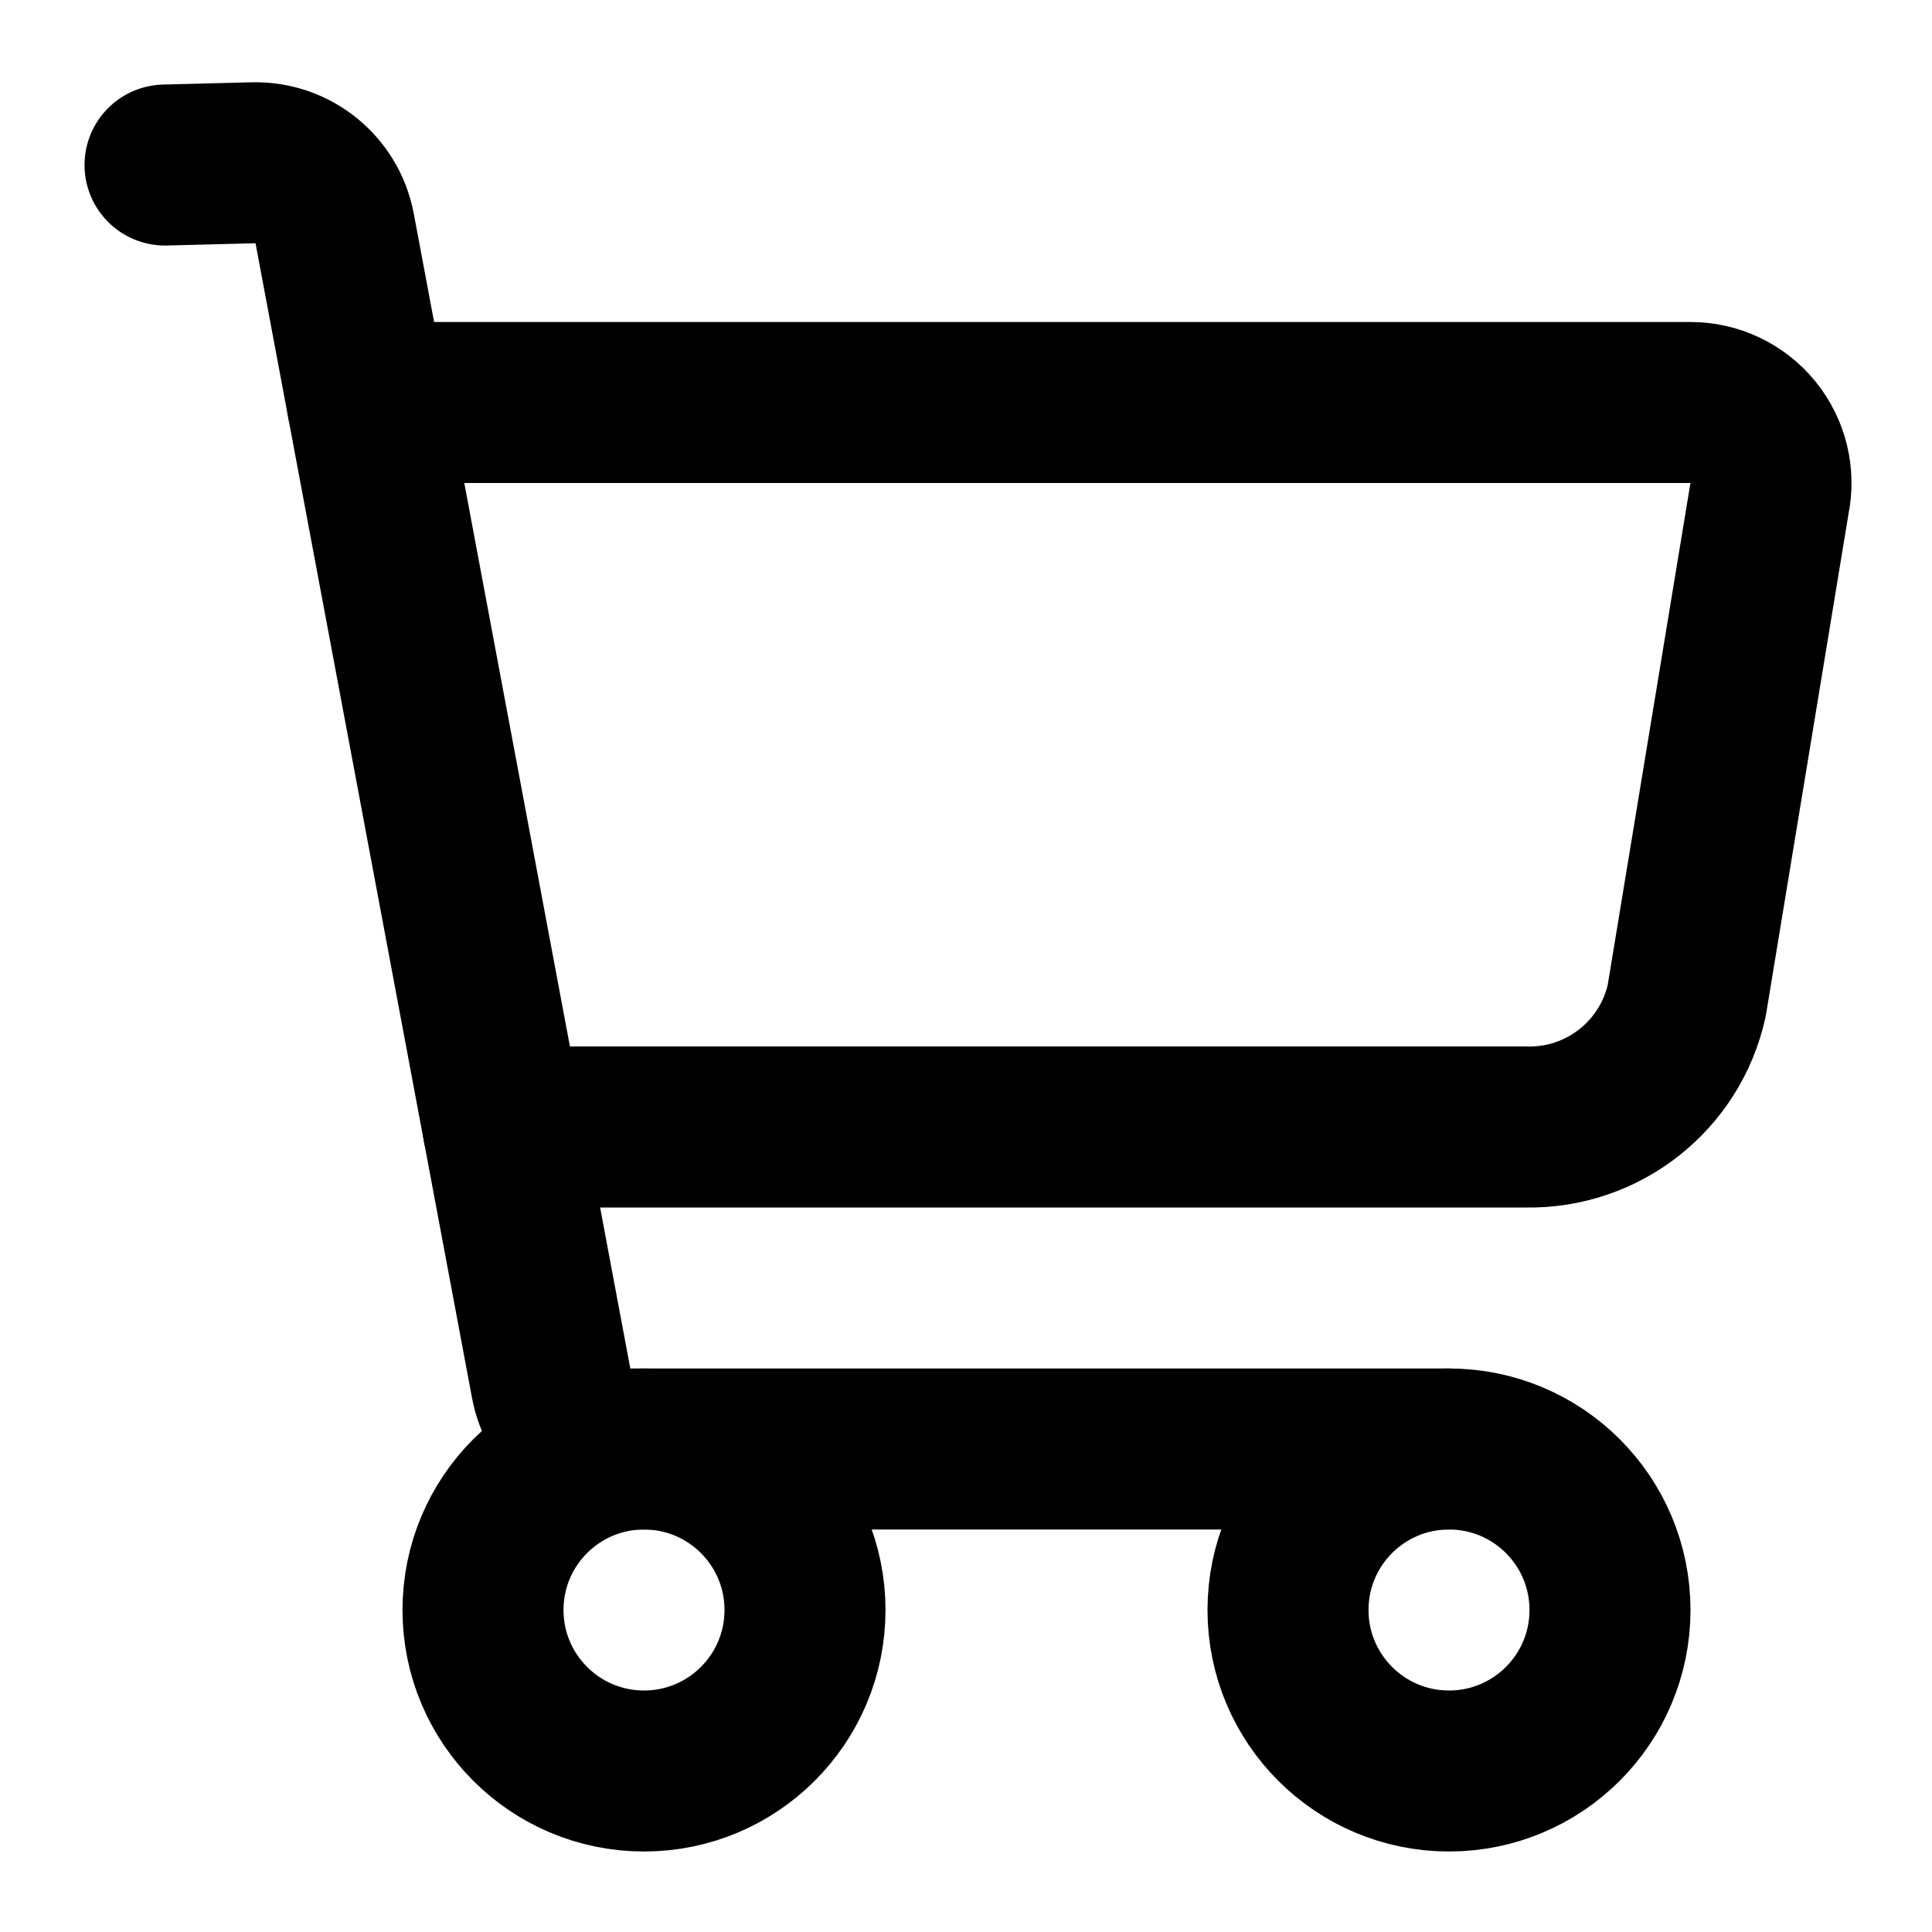
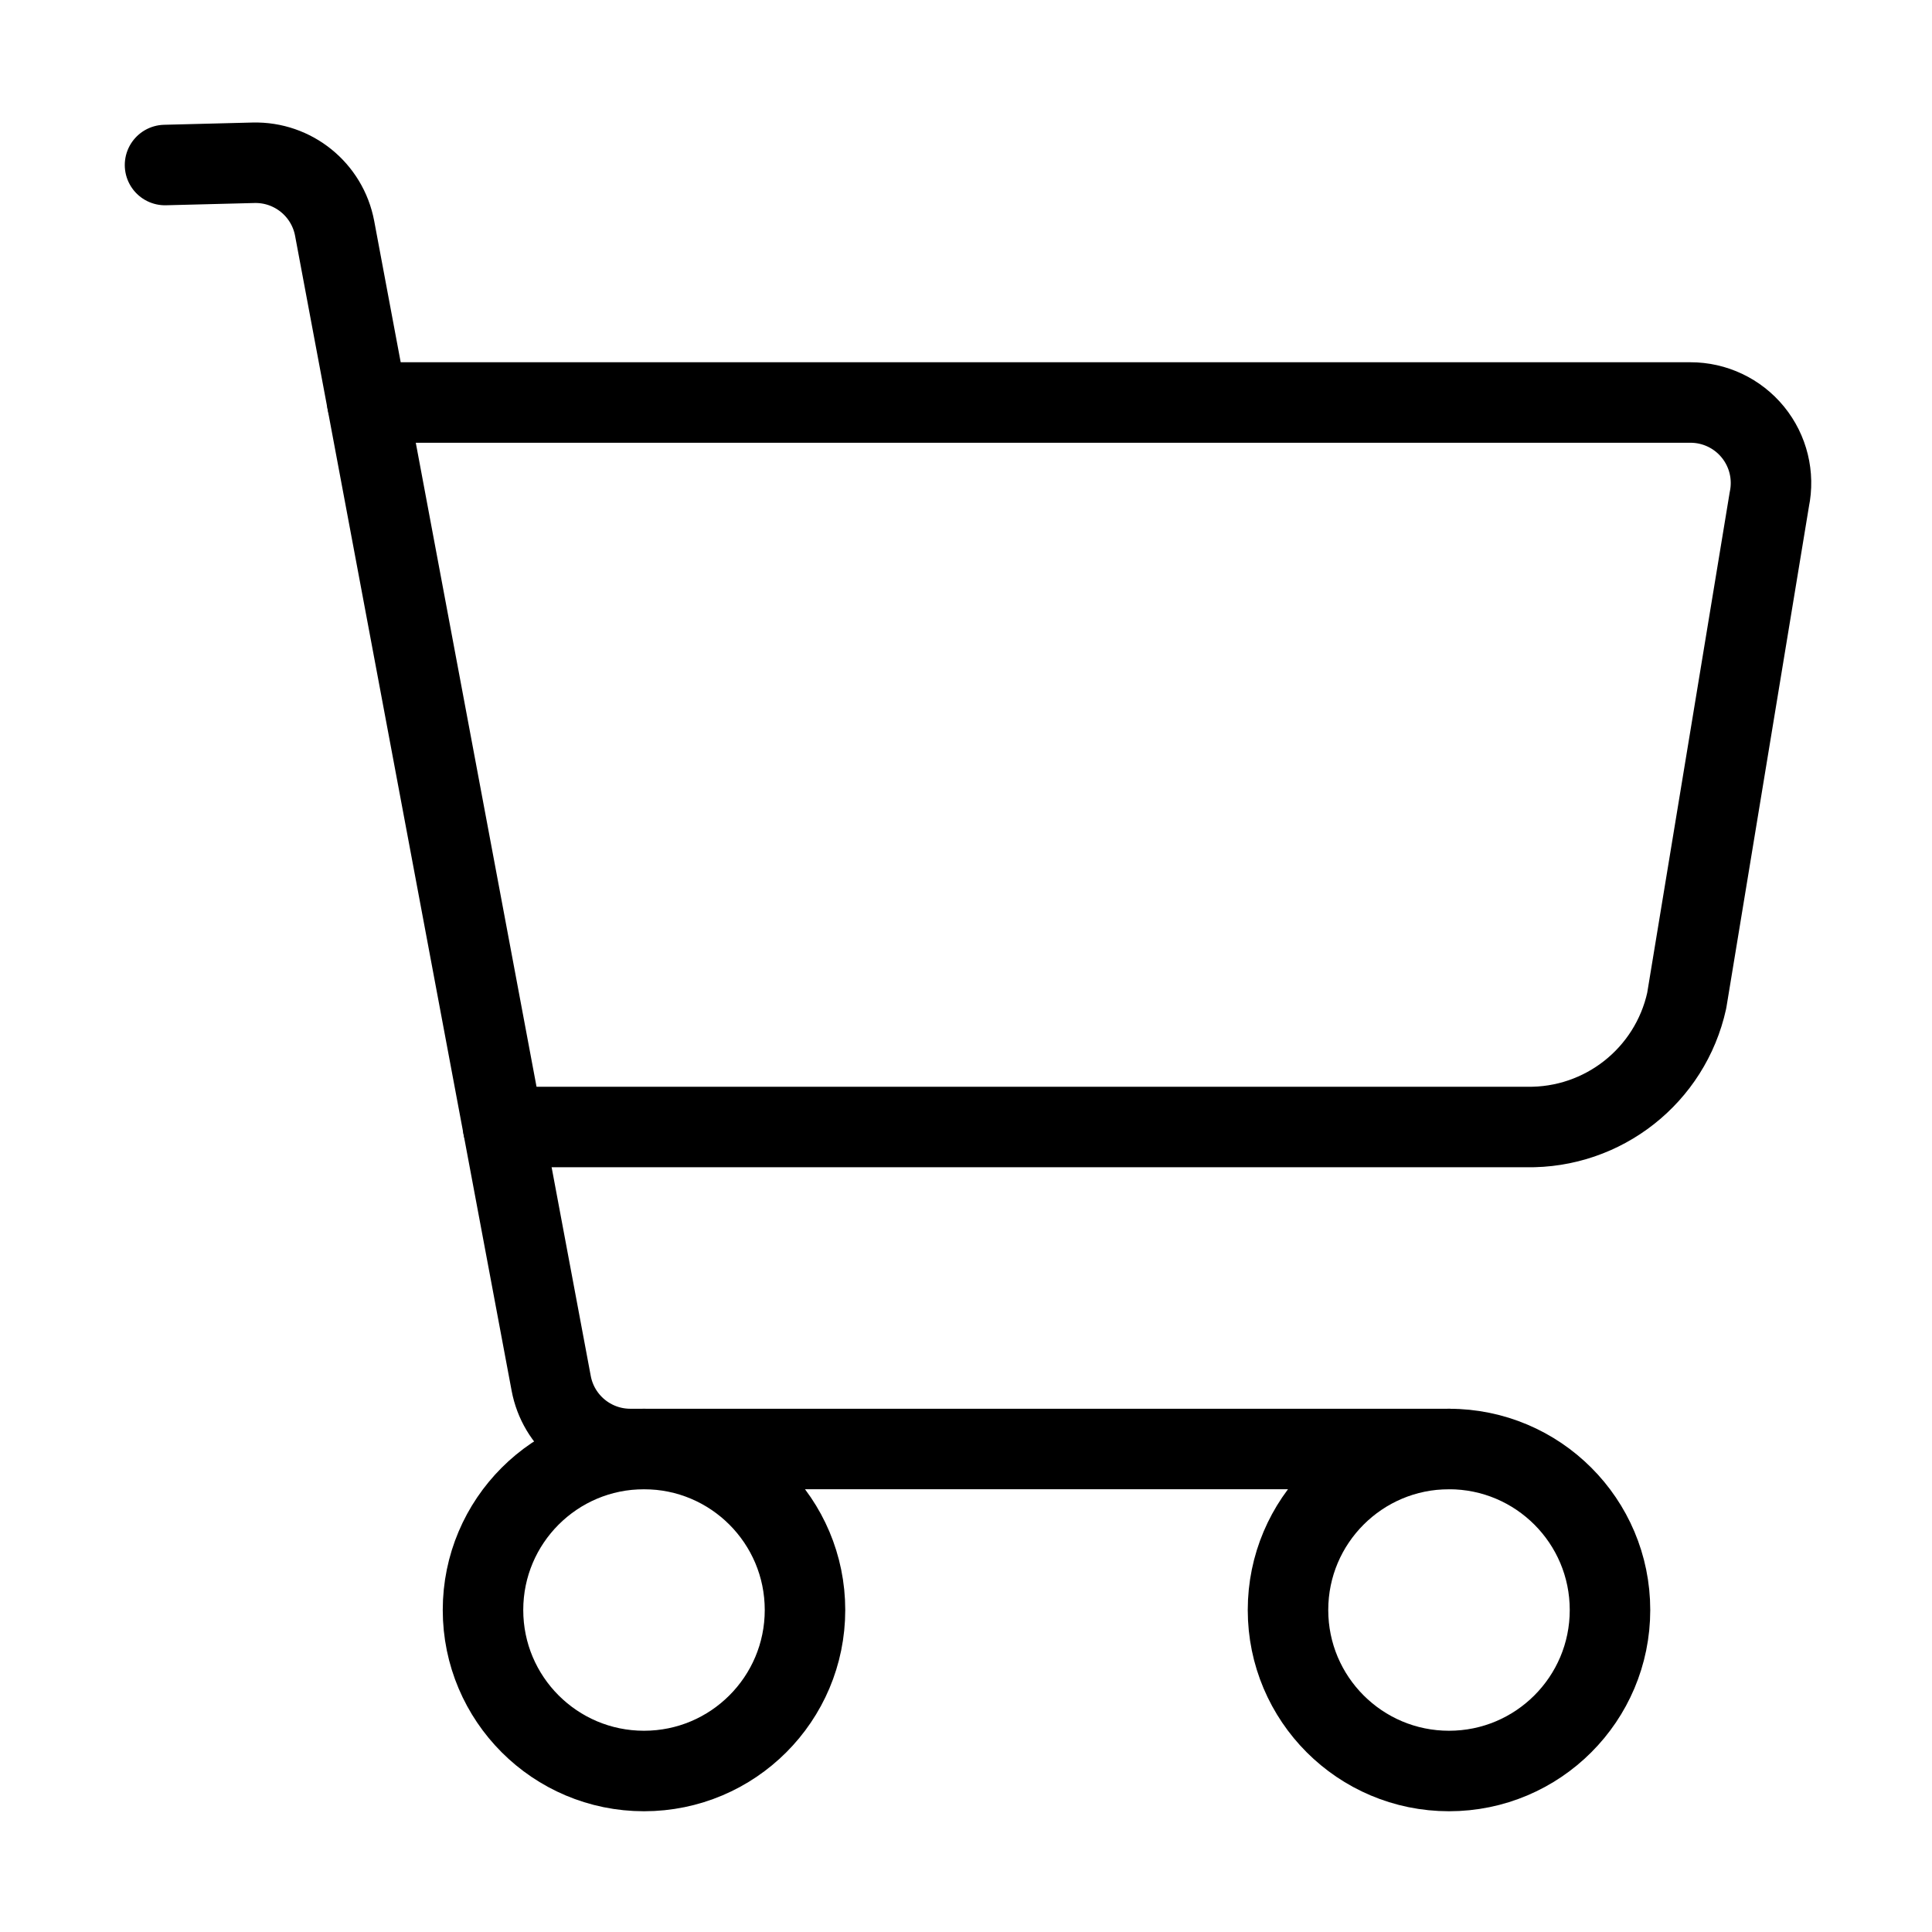
- <svg xmlns="http://www.w3.org/2000/svg" width="24" height="24" viewBox="0 0 24 24" fill="none" stroke="currentColor" stroke-width="2" stroke-linecap="round" stroke-linejoin="round" class="lucide lucide-shopping-cart-icon lucide-shopping-cart">
+ <svg xmlns="http://www.w3.org/2000/svg" width="24" height="24" viewBox="0 0 24 24" fill="none" stroke="currentColor" stroke-width="1" stroke-linecap="round" stroke-linejoin="round" class="lucide lucide-shopping-cart-icon lucide-shopping-cart">
  <path d="m2.05 2.05 1.099-.028a1 1 0 0 1 1.008.815l2.69 14.347A1 1 0 0 0 7.83 18H18" />
  <path d="M4.563 5h16.435a1 1 0 0 1 .981 1.204l-1.026 6.226A2 2 0 0 1 18.962 14H6.25" />
  <circle cx="18" cy="20" r="2" />
  <circle cx="8" cy="20" r="2" />
</svg>
